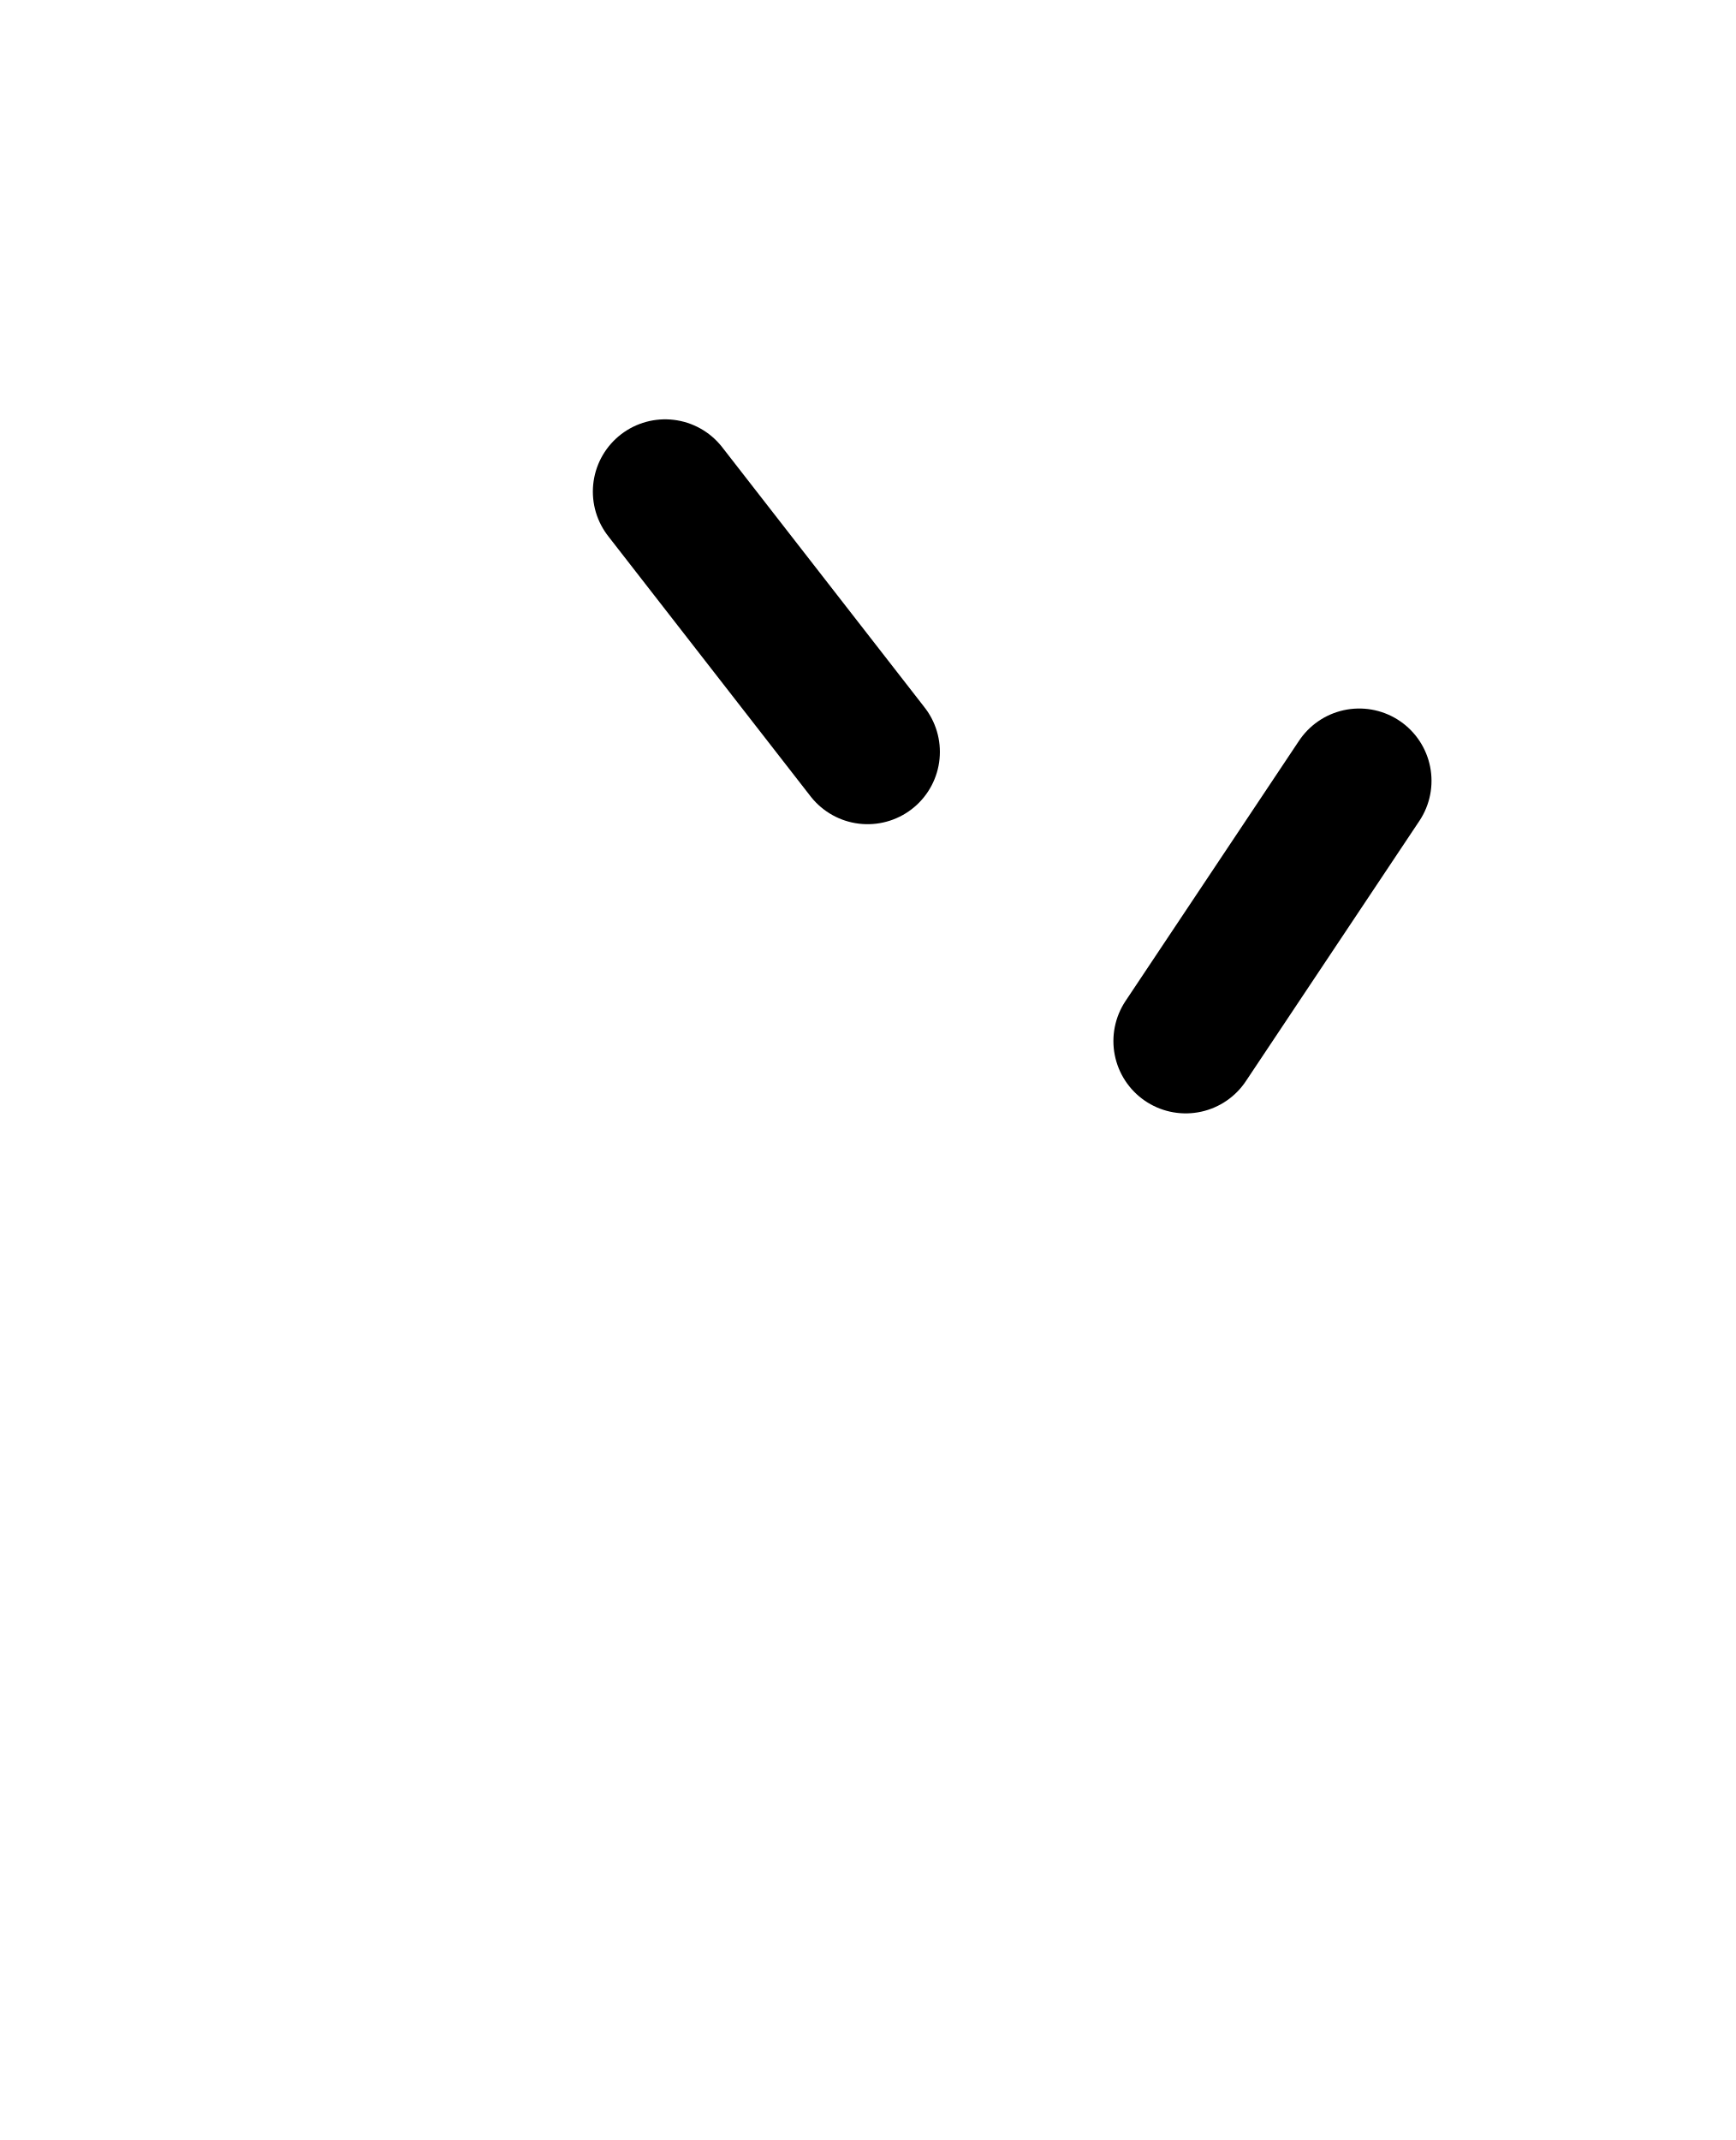
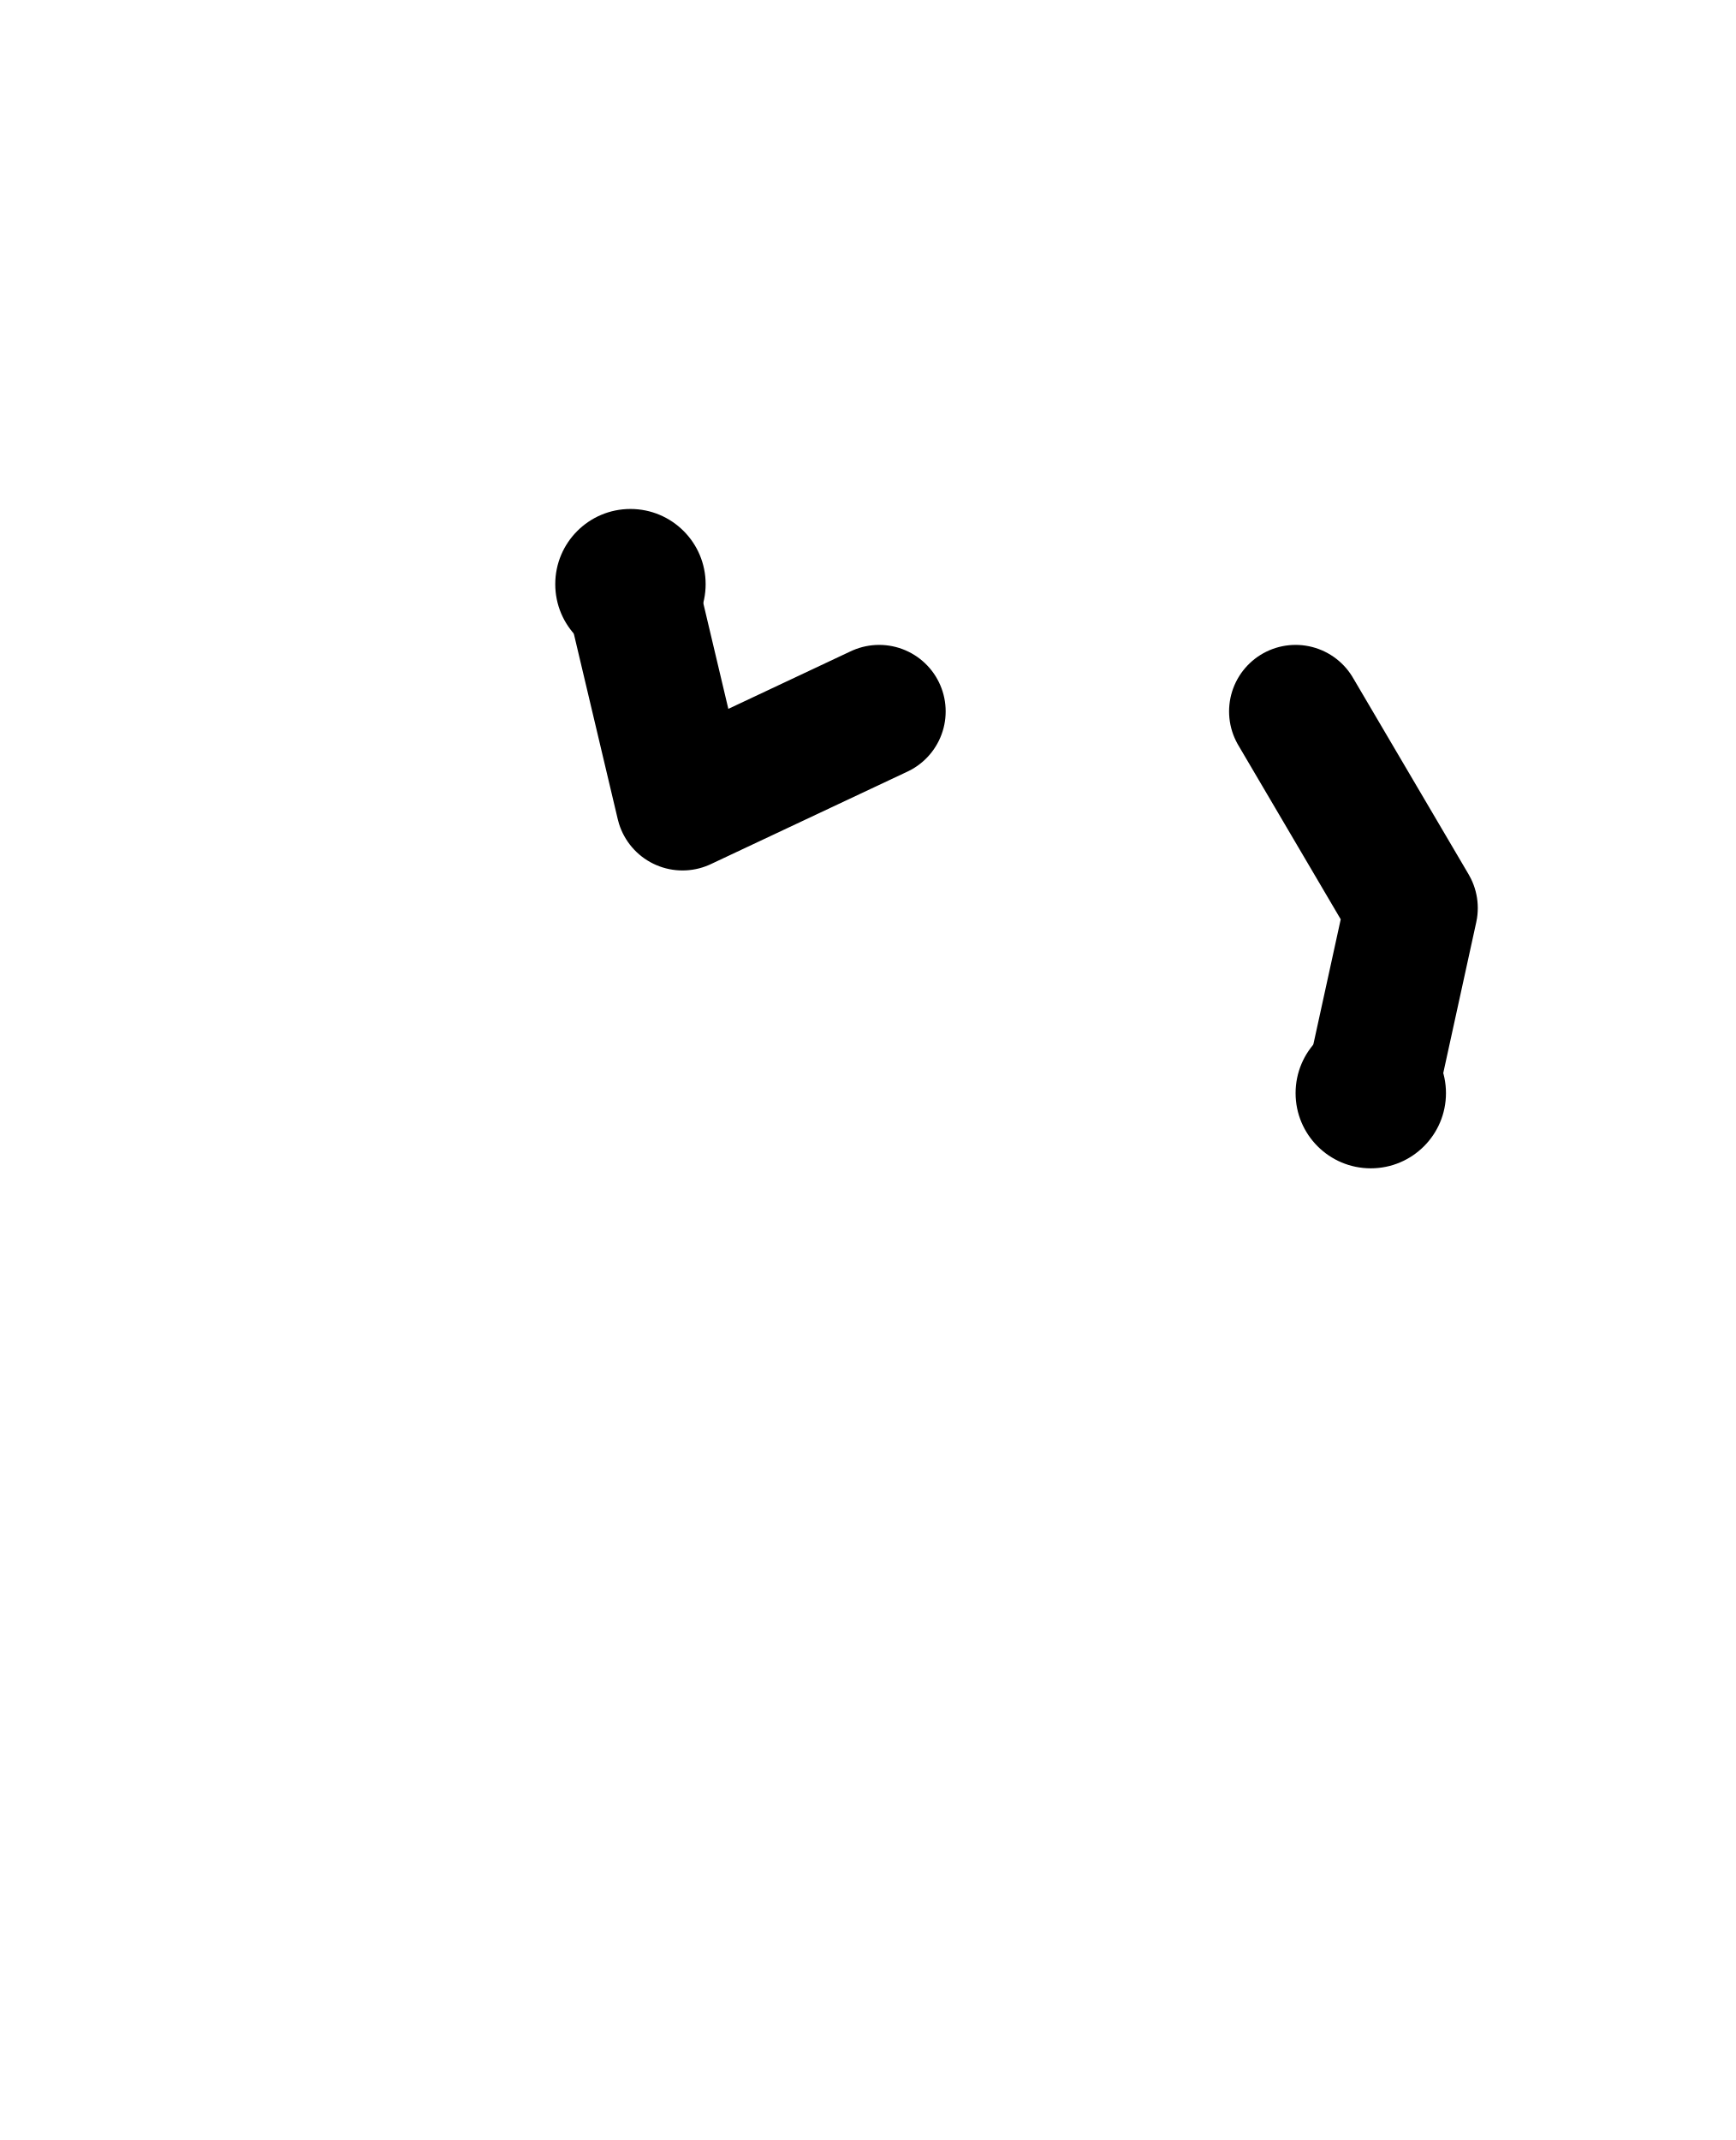
<svg xmlns="http://www.w3.org/2000/svg" width="60" height="74" viewBox="0 0 60 74">
  <g transform="translate(60 0) scale(-1 1)">
-     <path d="M13 27L19 36" stroke="#000" stroke-width="5" stroke-linecap="round" />
-     <path d="M30 26L37 17" stroke="#000" stroke-width="5" stroke-linecap="round" />
+     <path d="M15.2 24.6L11.2 31.4L12.6 37.8" fill="none" stroke="#000" stroke-width="4.6" stroke-linecap="round" stroke-linejoin="round" />
+     <circle cx="12.6" cy="37.8" r="2.6" fill="#000" />
+     <path d="M29.6 24.6L36.4 27.8L38.2 20.2" fill="none" stroke="#000" stroke-width="4.6" stroke-linecap="round" stroke-linejoin="round" />
+     <circle cx="38.2" cy="20.2" r="2.6" fill="#000" />
  </g>
</svg>
